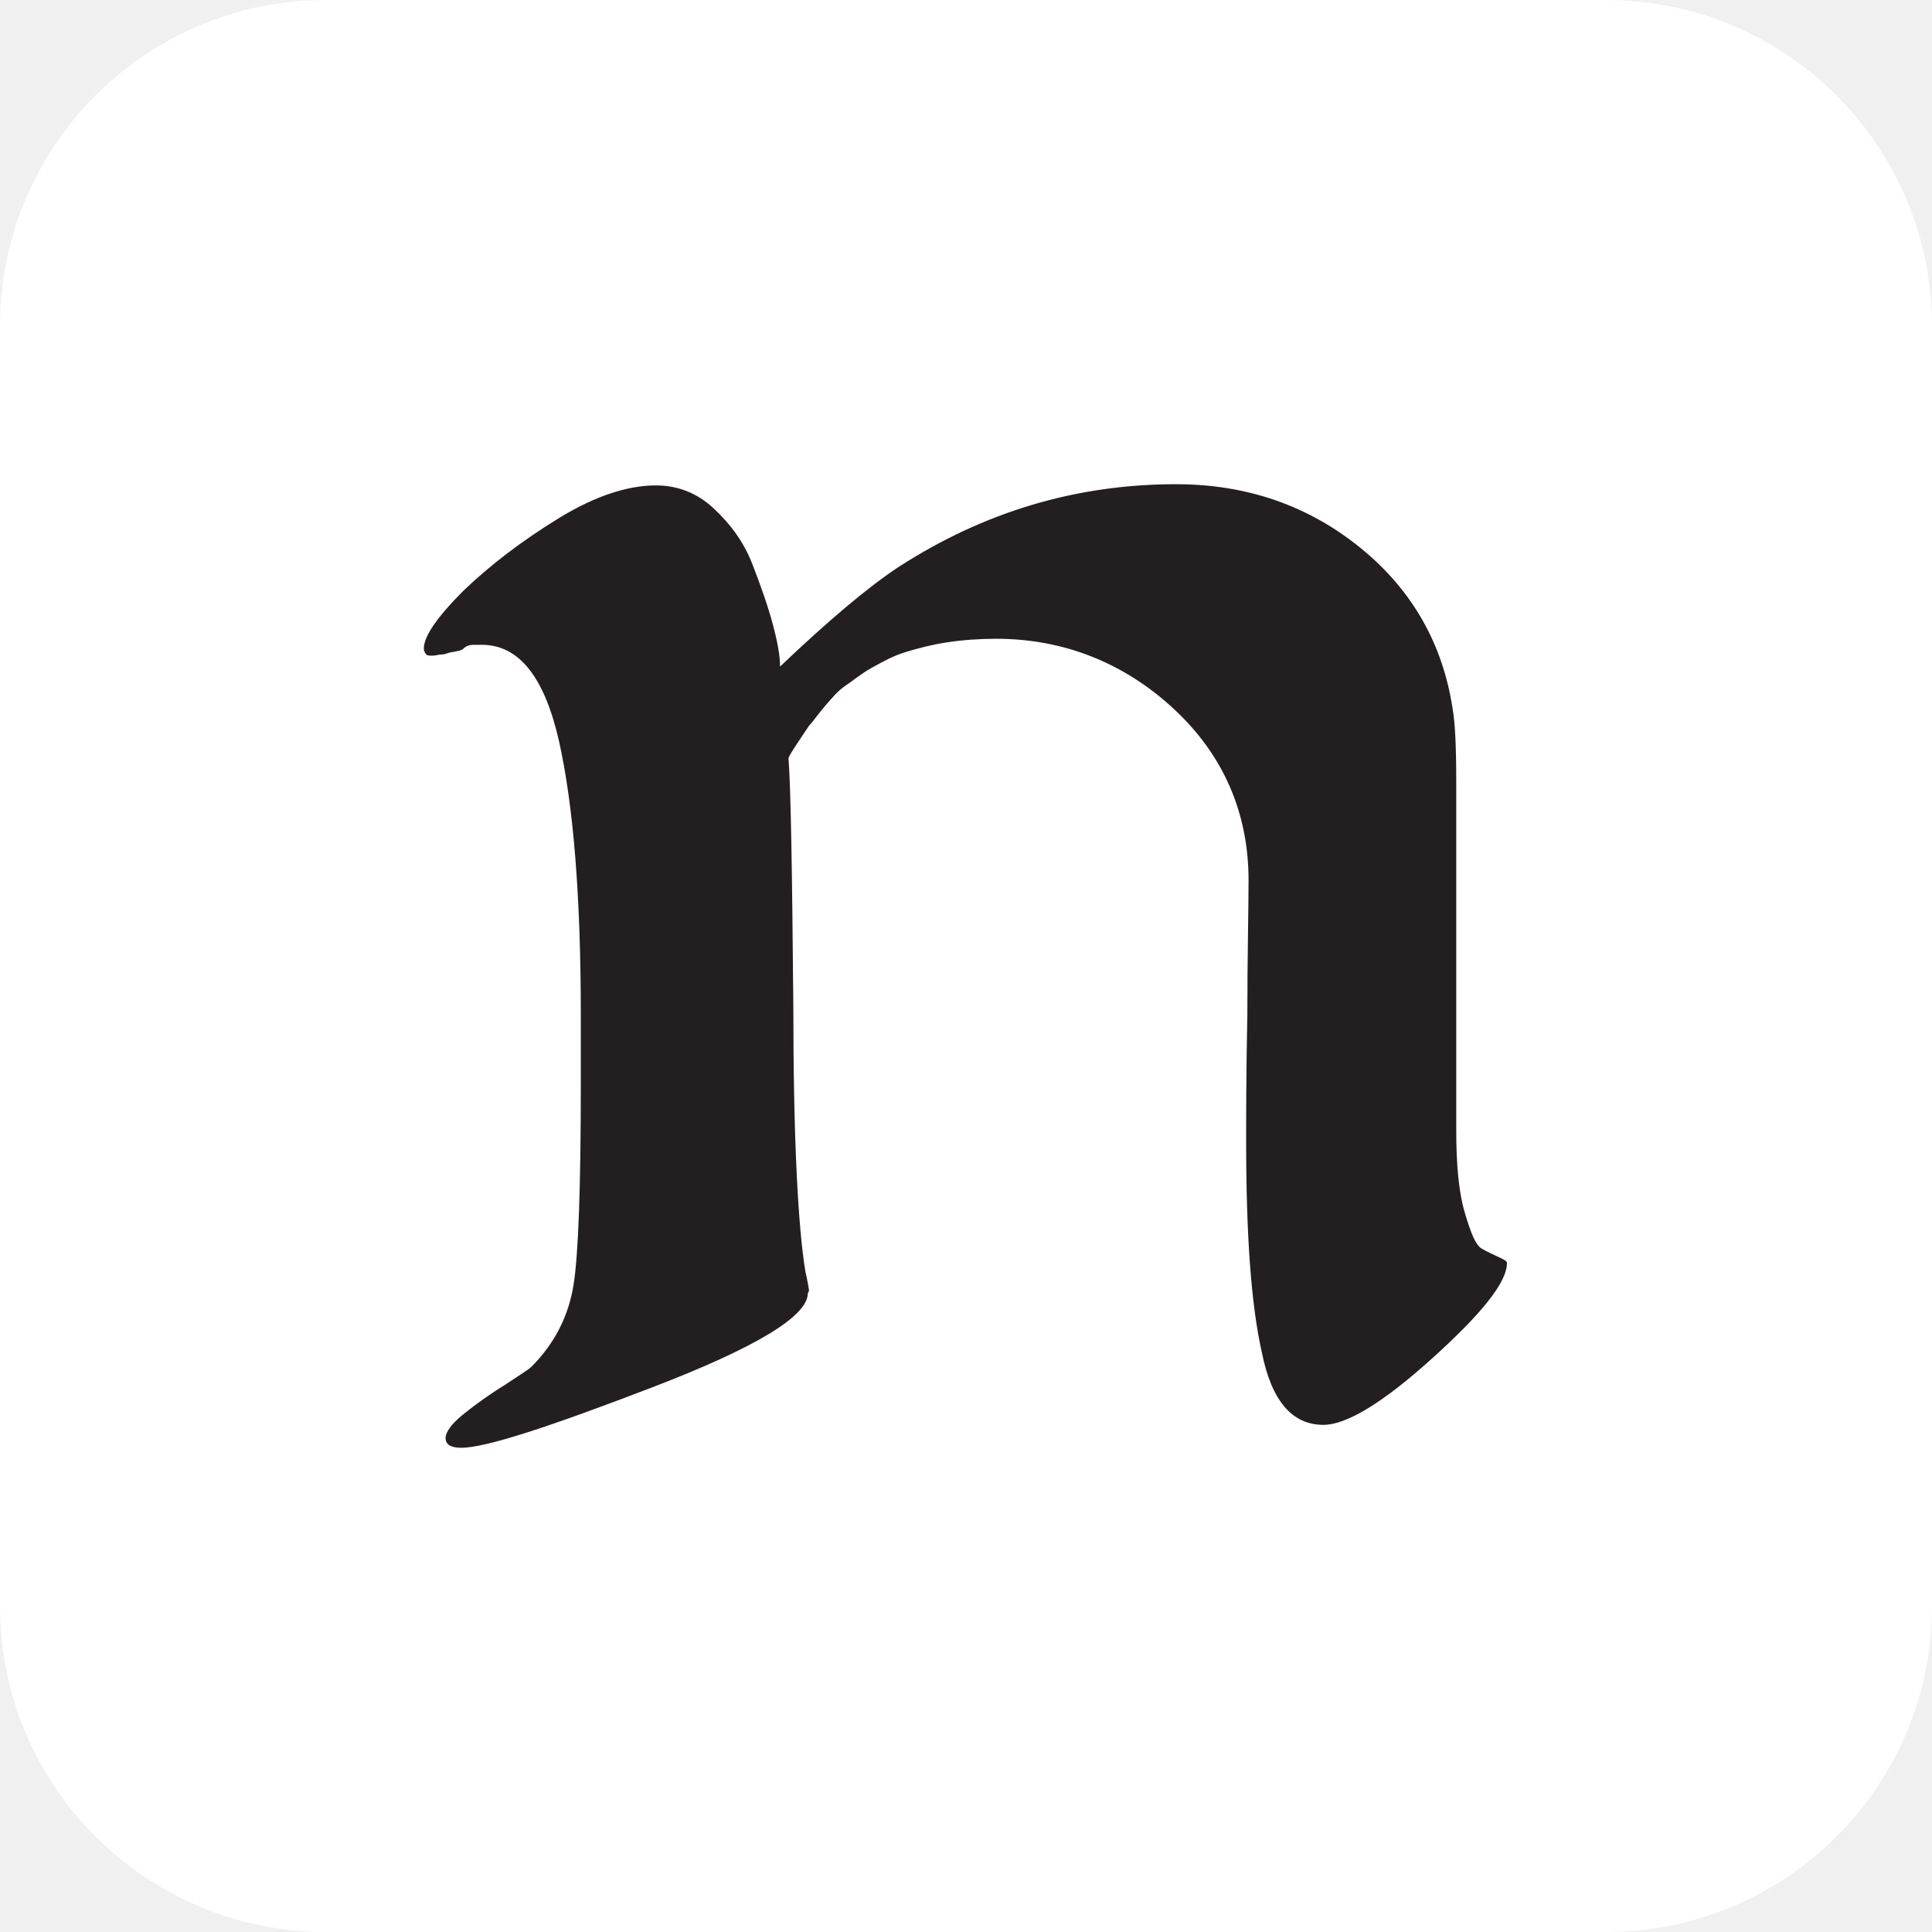
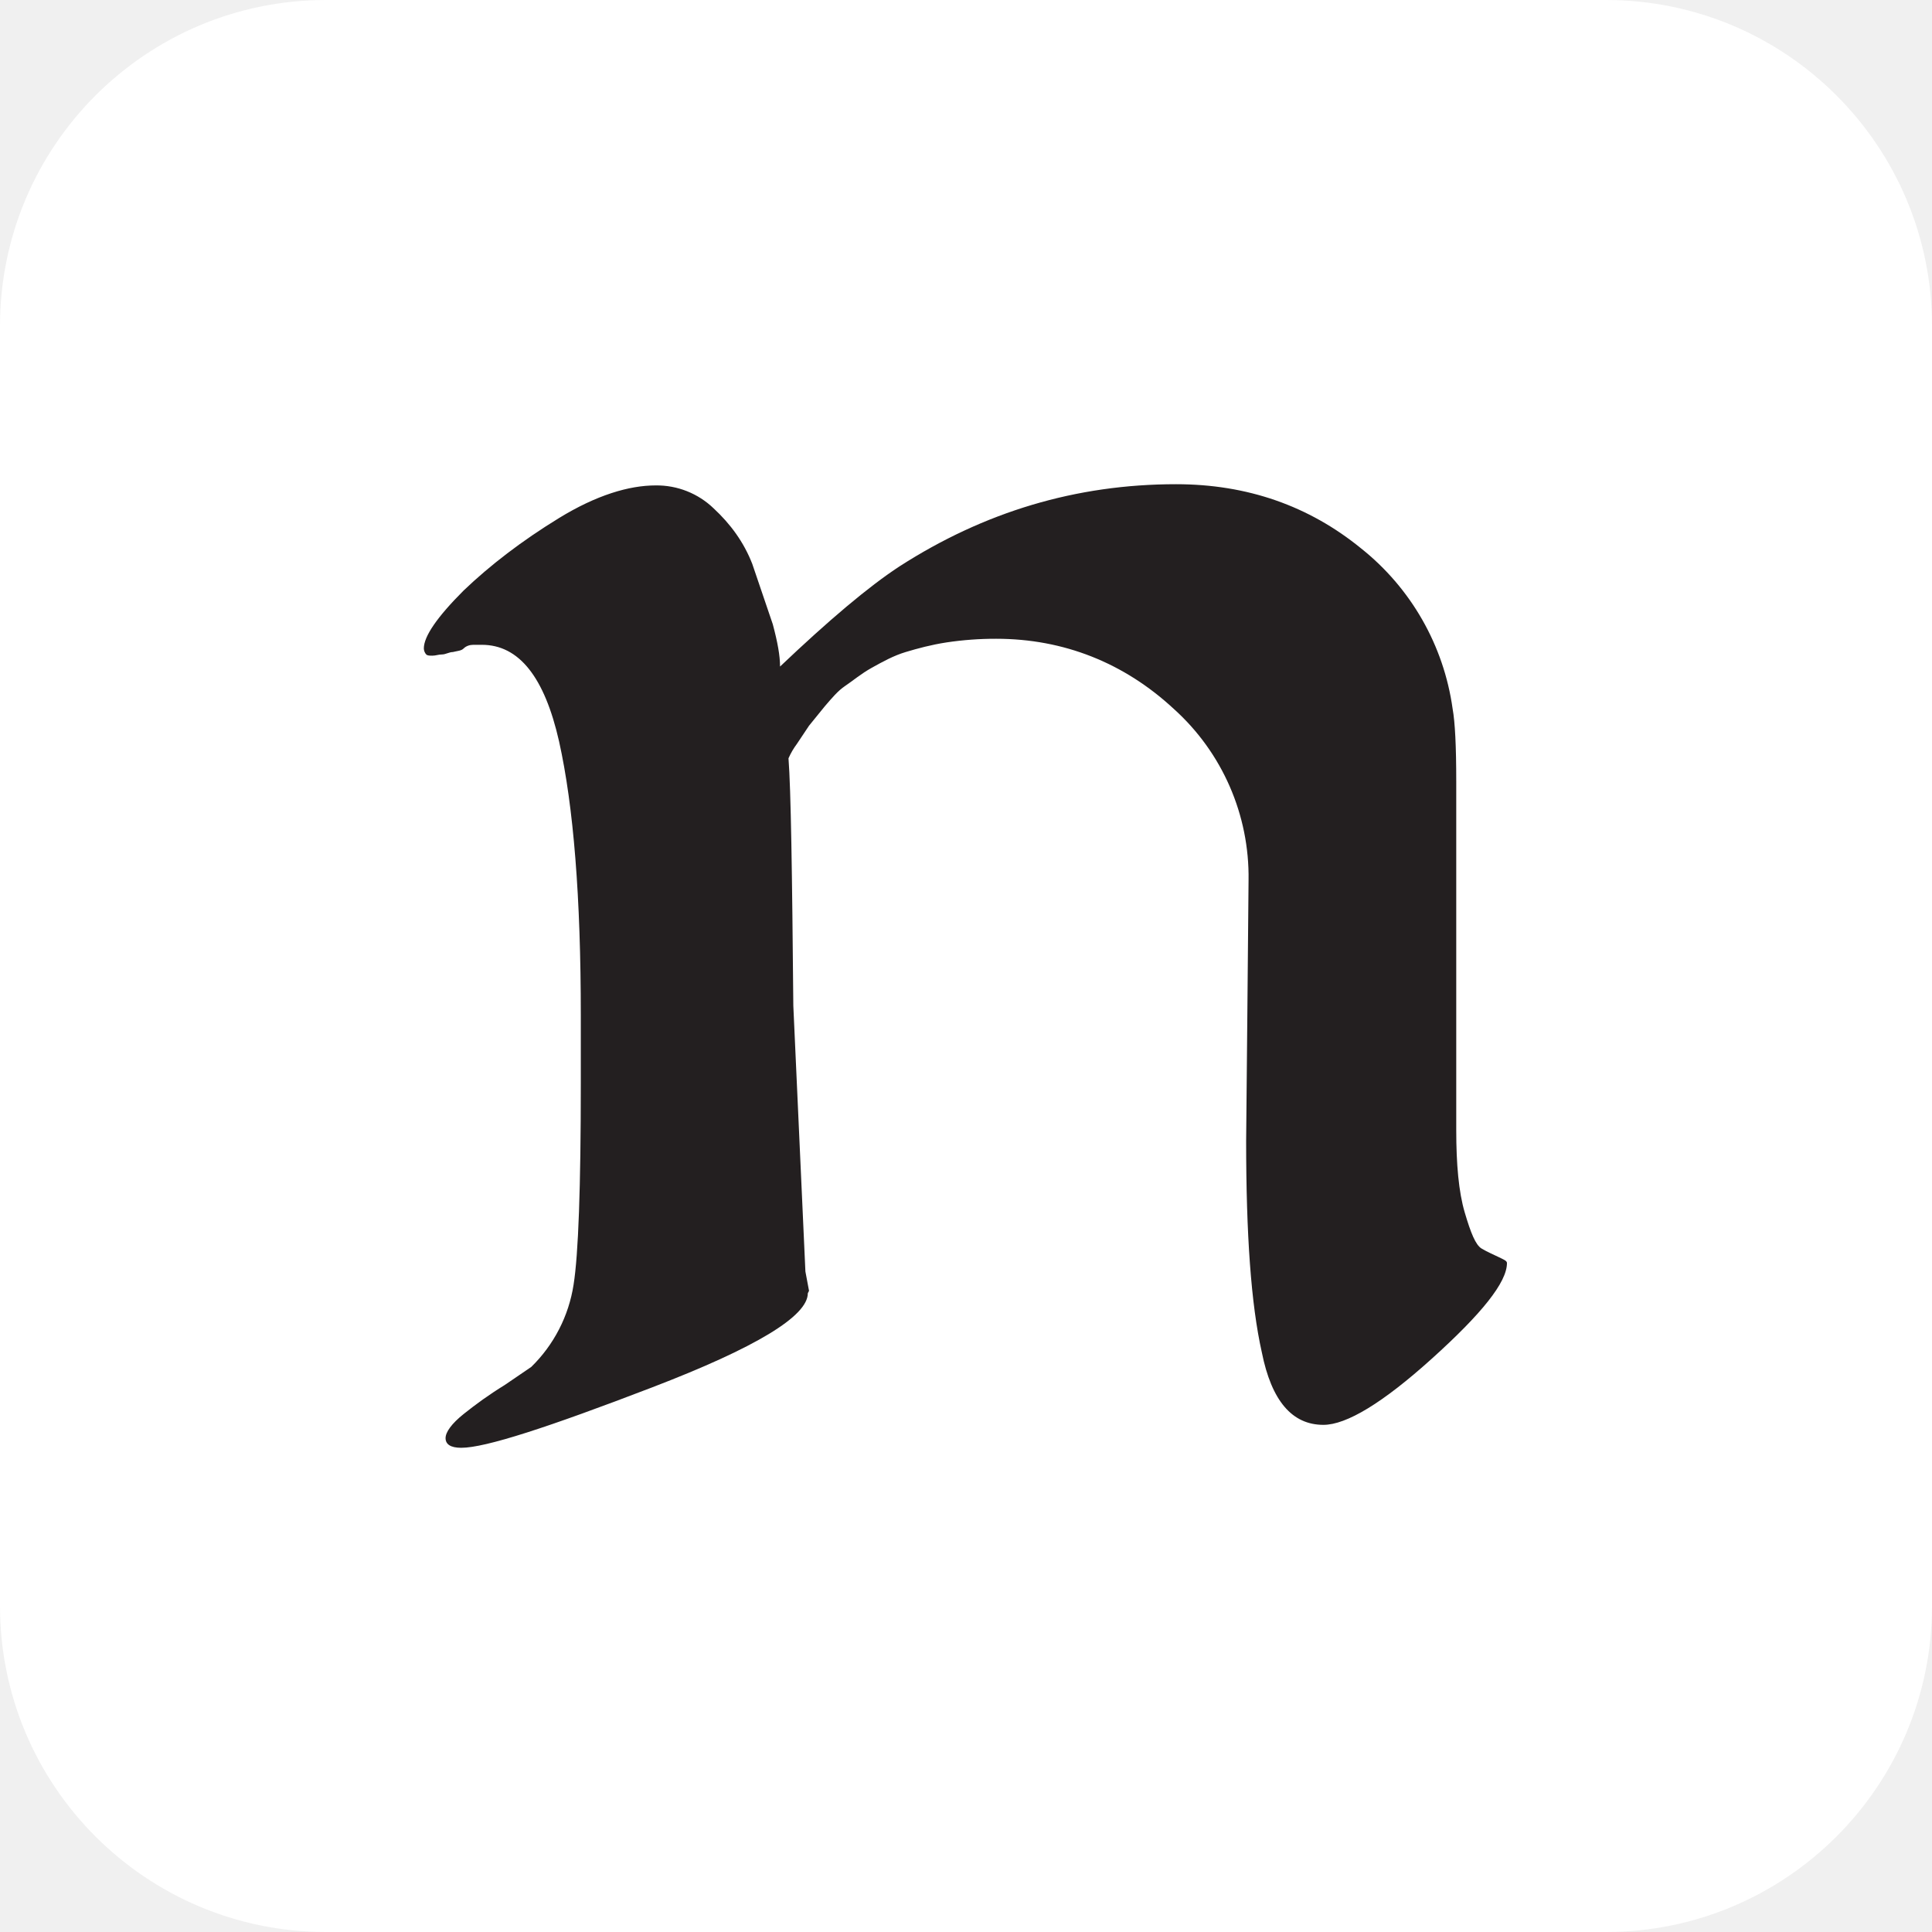
- <svg xmlns="http://www.w3.org/2000/svg" id="Layer_2" width="16" height="16" viewBox="0 0 16 16">
-   <g id="Layer_2-2">
-     <rect width="16" height="16" rx="2.7" ry="2.7" fill="#fff" stroke-width="0" />
-     <g id="Layer_1-2">
-       <path d="M6.69,10.71c0,.19-.43.45-1.29.78-.86.33-1.38.5-1.58.5-.09,0-.13-.03-.13-.08s.05-.12.15-.2c.1-.08.21-.16.34-.24.12-.08.2-.13.22-.15.2-.2.31-.43.35-.68.04-.25.06-.81.06-1.67v-.56c0-.98-.06-1.73-.18-2.27-.12-.53-.33-.8-.64-.8-.02,0-.04,0-.07,0-.03,0-.06.01-.08.03s-.05.02-.09.03c-.03,0-.06.02-.09.02-.03,0-.05.01-.08.01-.02,0-.04,0-.05-.01s-.02-.03-.02-.05c0-.1.11-.26.33-.48.22-.21.48-.41.79-.6s.58-.27.8-.27c.18,0,.34.06.48.19.14.13.25.28.32.46s.13.35.17.5c.04.15.06.26.06.35.4-.38.73-.66.99-.83.7-.45,1.46-.68,2.29-.68.59,0,1.1.18,1.53.53.43.35.68.8.76,1.33.02.11.03.31.03.6,0,.29,0,.56,0,.83s0,.62,0,1.08,0,.78,0,.98c0,.28.02.51.07.68s.09.27.14.3c.05.03.1.05.14.07s.07.03.07.05c0,.16-.21.42-.62.79-.41.37-.71.55-.9.55-.26,0-.43-.2-.51-.6-.09-.4-.13-.98-.13-1.75,0-.21,0-.56.01-1.05,0-.49.01-.86.01-1.11,0-.56-.21-1.04-.62-1.42s-.91-.58-1.47-.58c-.14,0-.28.01-.41.03-.13.02-.24.05-.34.08-.1.03-.19.08-.28.13s-.16.11-.22.15-.11.1-.17.17-.1.13-.13.16c-.02.03-.06.09-.1.15s-.07.11-.07.12c.02.26.03.94.04,2.05,0,1.11.04,1.84.1,2.2.02.09.03.15.03.16h0Z" fill="#231f20" stroke-width="0" />
-     </g>
-   </g>
+ <svg xmlns="http://www.w3.org/2000/svg" width="16" height="16">
+   <rect width="16" height="16" rx="2.7" fill="#fff" />
+   <path d="M6.69 10.71c0 .19-.43.45-1.29.78s-1.38.5-1.58.5c-.09 0-.13-.03-.13-.08s.05-.12.15-.2.21-.16.34-.24l.22-.15a1.21 1.21 0 0 0 .35-.68c.04-.25.06-.81.06-1.67v-.56c0-.98-.06-1.73-.18-2.27-.12-.53-.33-.8-.64-.8h-.07c-.03 0-.06.01-.08.03s-.05.02-.09.03c-.03 0-.06.02-.09.02s-.05.01-.08.01c-.02 0-.04 0-.05-.01s-.02-.03-.02-.05c0-.1.11-.26.33-.48.22-.21.48-.41.79-.6s.58-.27.8-.27a.68.68 0 0 1 .48.19c.14.13.25.28.32.46l.17.5c.04.15.06.26.06.35.4-.38.73-.66.99-.83.7-.45 1.46-.68 2.29-.68.59 0 1.1.18 1.53.53a2.06 2.06 0 0 1 .76 1.33c.02.11.03.31.03.6v.83 1.08.98c0 .28.02.51.07.68s.09.27.14.3.1.05.14.07.07.03.07.05c0 .16-.21.42-.62.79s-.71.55-.9.55c-.26 0-.43-.2-.51-.6-.09-.4-.13-.98-.13-1.75l.01-1.05.01-1.11a1.87 1.87 0 0 0-.62-1.42c-.41-.38-.91-.58-1.47-.58a2.73 2.73 0 0 0-.41.03c-.13.02-.24.05-.34.08s-.19.08-.28.13-.16.11-.22.15-.11.1-.17.17l-.13.16-.1.15a.61.61 0 0 0-.07.12c.02.26.03.94.04 2.05l.1 2.2.03.16h0z" fill="#231f20" />
</svg>
